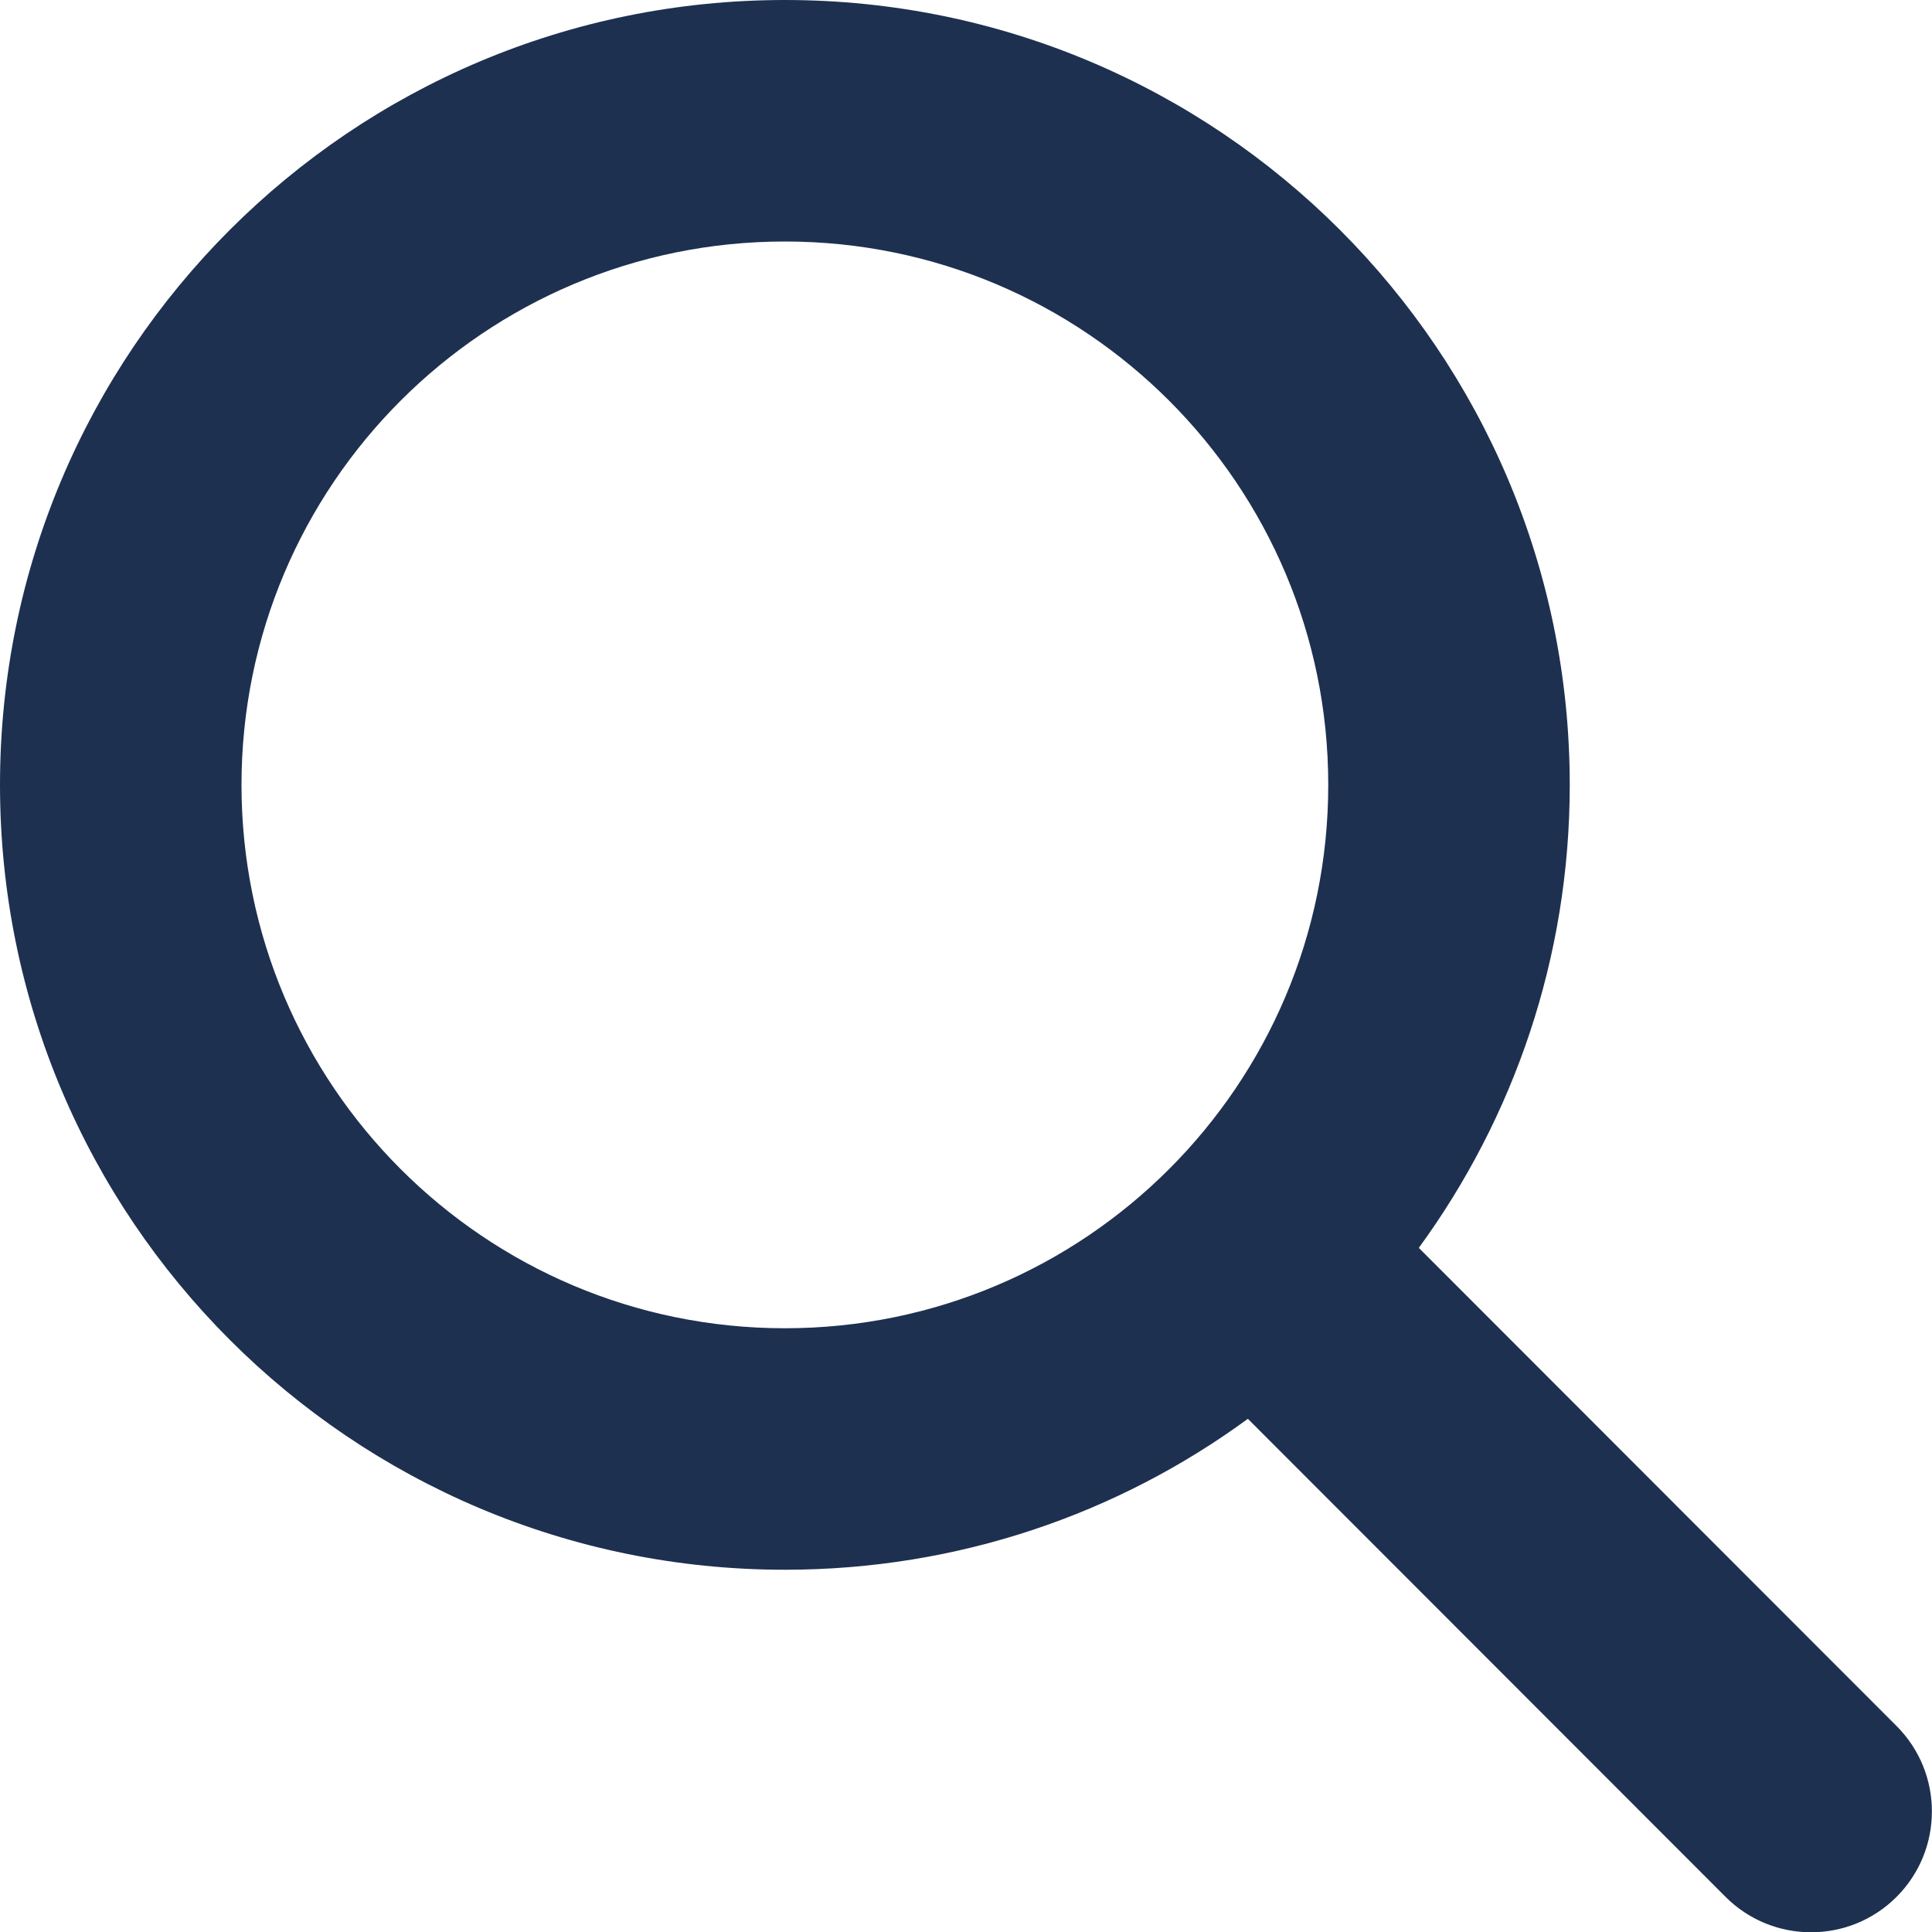
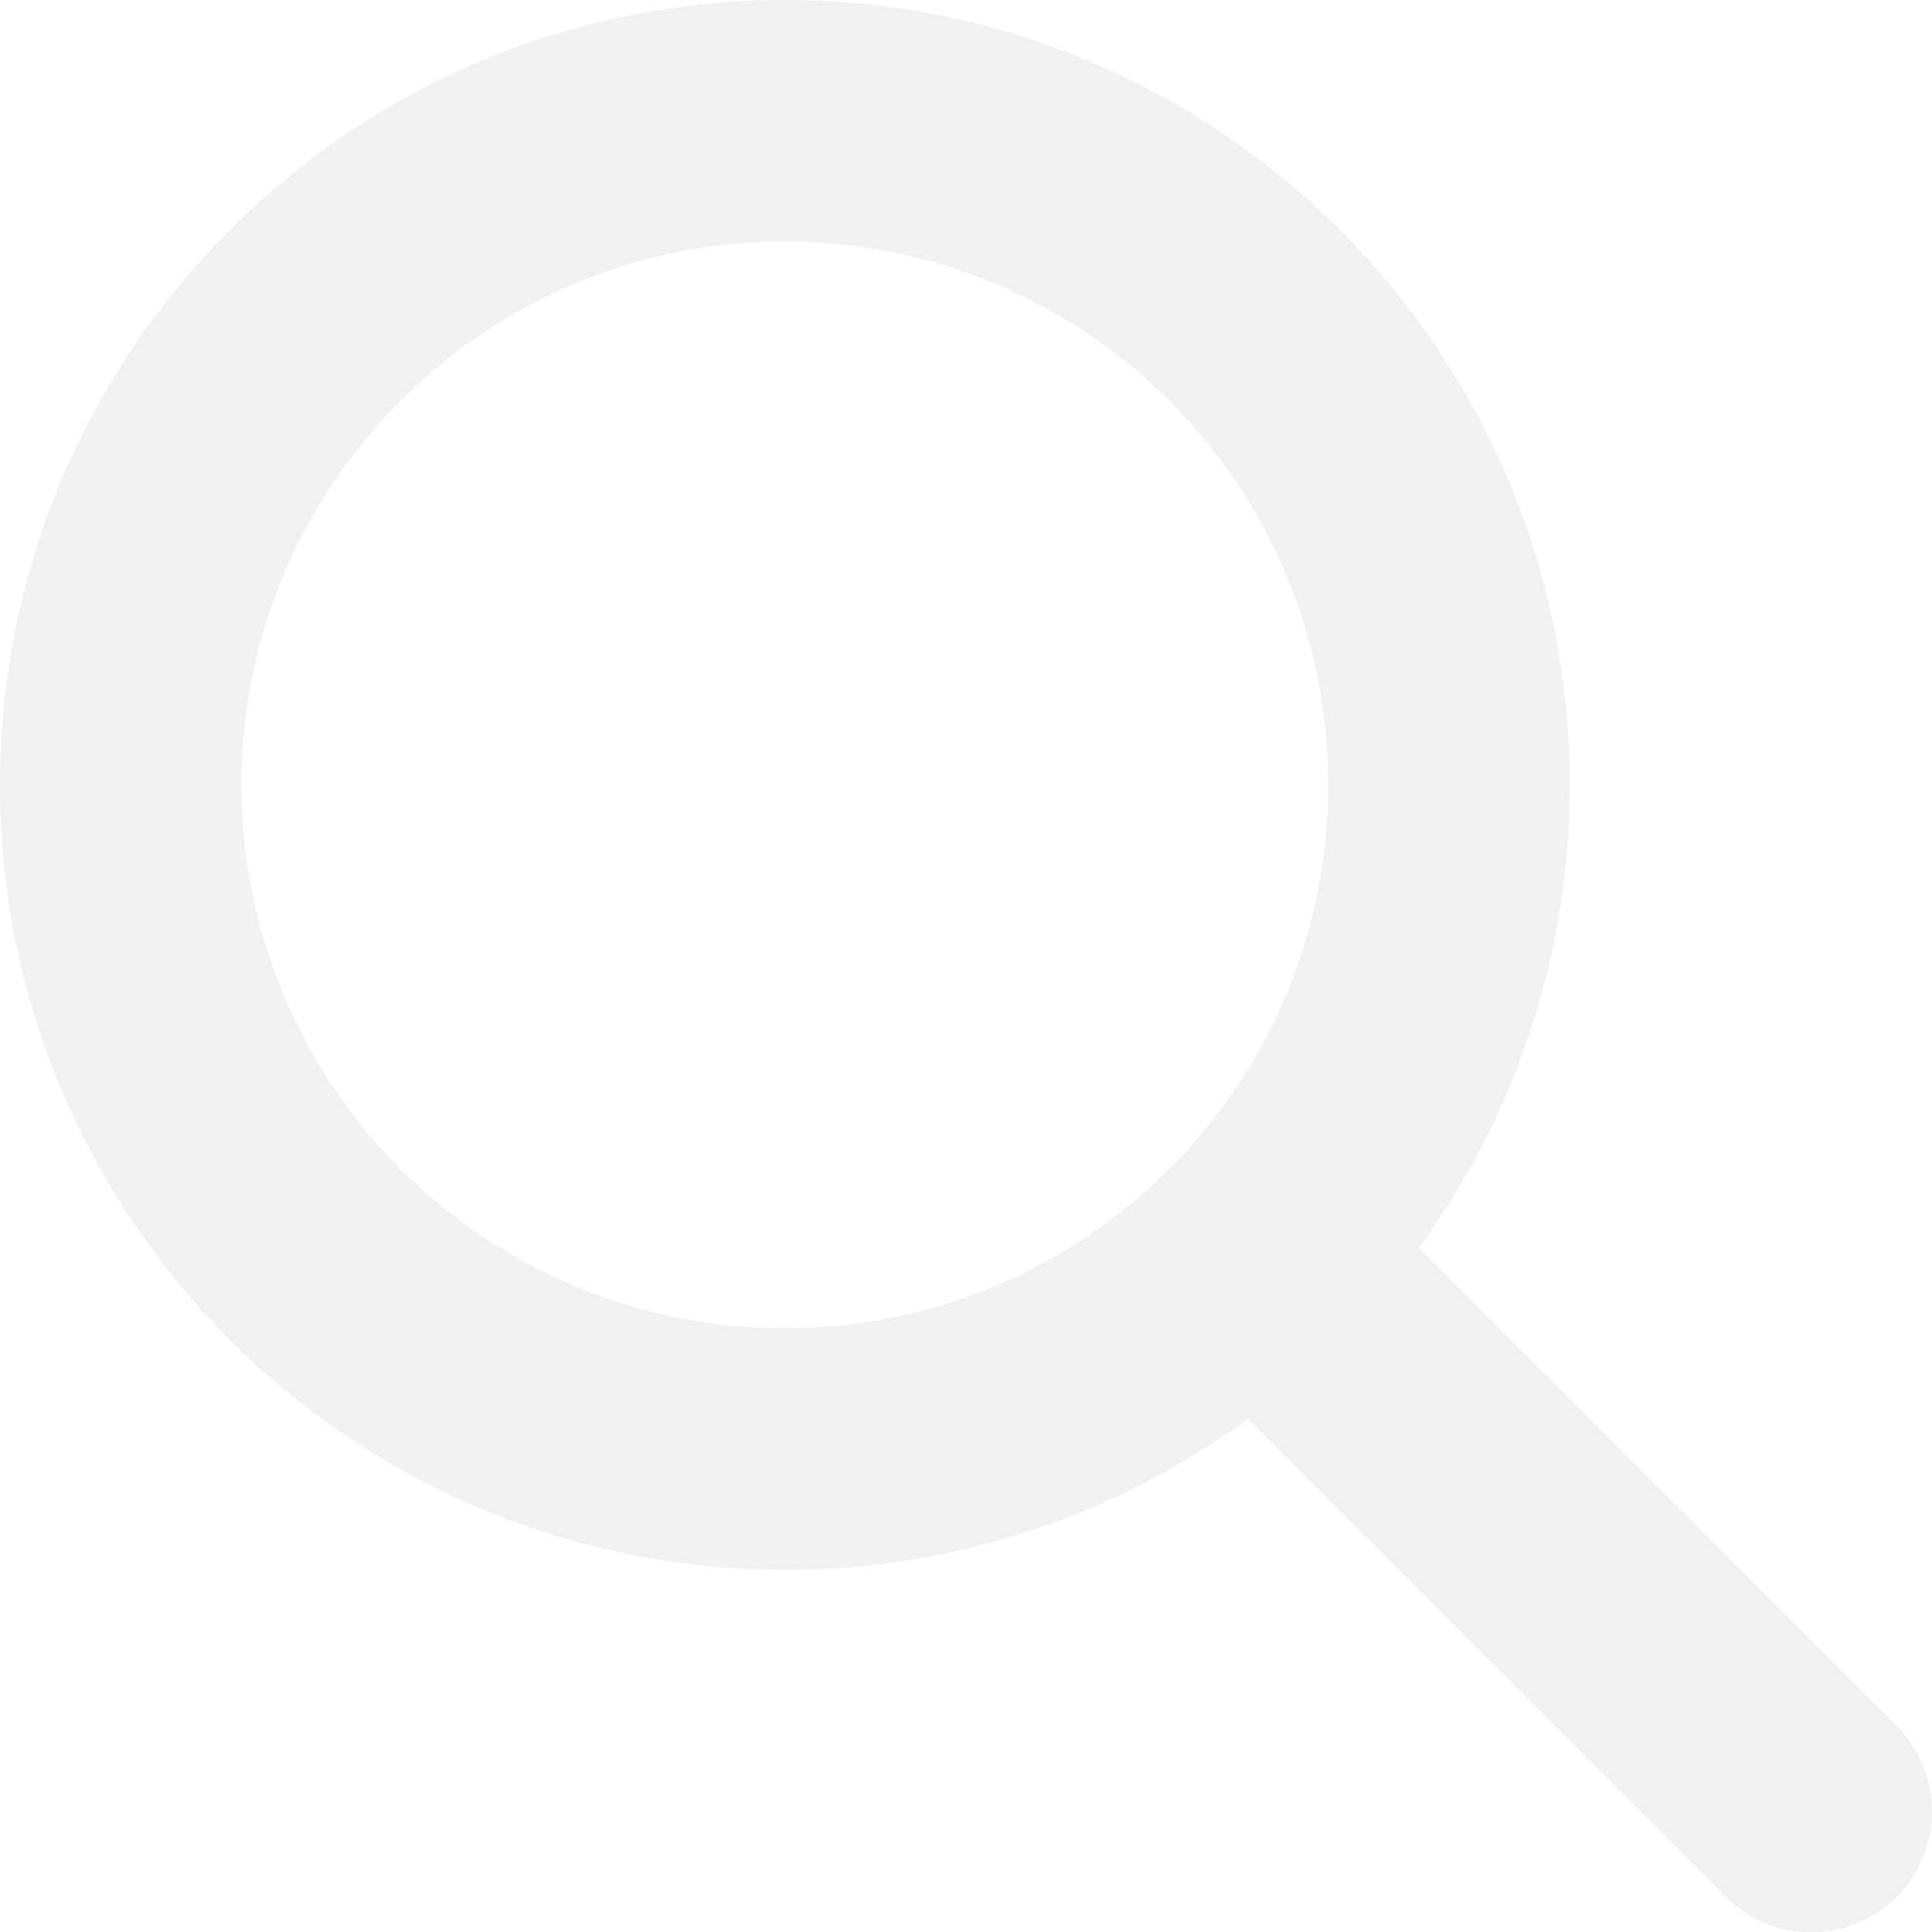
<svg xmlns="http://www.w3.org/2000/svg" height="16" width="16" viewBox="0 0 512 512">
-   <path opacity="1" fill="#1E3050" d="M416 208c0 45.9-14.9 88.3-40 122.7L502.6 457.4c12.5 12.5 12.5 32.8 0 45.3s-32.8 12.5-45.3 0L330.7 376c-34.4 25.2-76.8 40-122.7 40C93.1 416 0 322.9 0 208S93.1 0 208 0S416 93.1 416 208zM208 352a144 144 0 1 0 0-288 144 144 0 1 0 0 288z" />
+   <path opacity="1" fill="#f1f1f1" d="M416 208c0 45.9-14.9 88.3-40 122.7L502.6 457.4c12.5 12.5 12.5 32.8 0 45.3s-32.8 12.5-45.3 0L330.7 376c-34.4 25.2-76.8 40-122.7 40C93.1 416 0 322.9 0 208S93.1 0 208 0S416 93.1 416 208zM208 352a144 144 0 1 0 0-288 144 144 0 1 0 0 288z" />
</svg>
